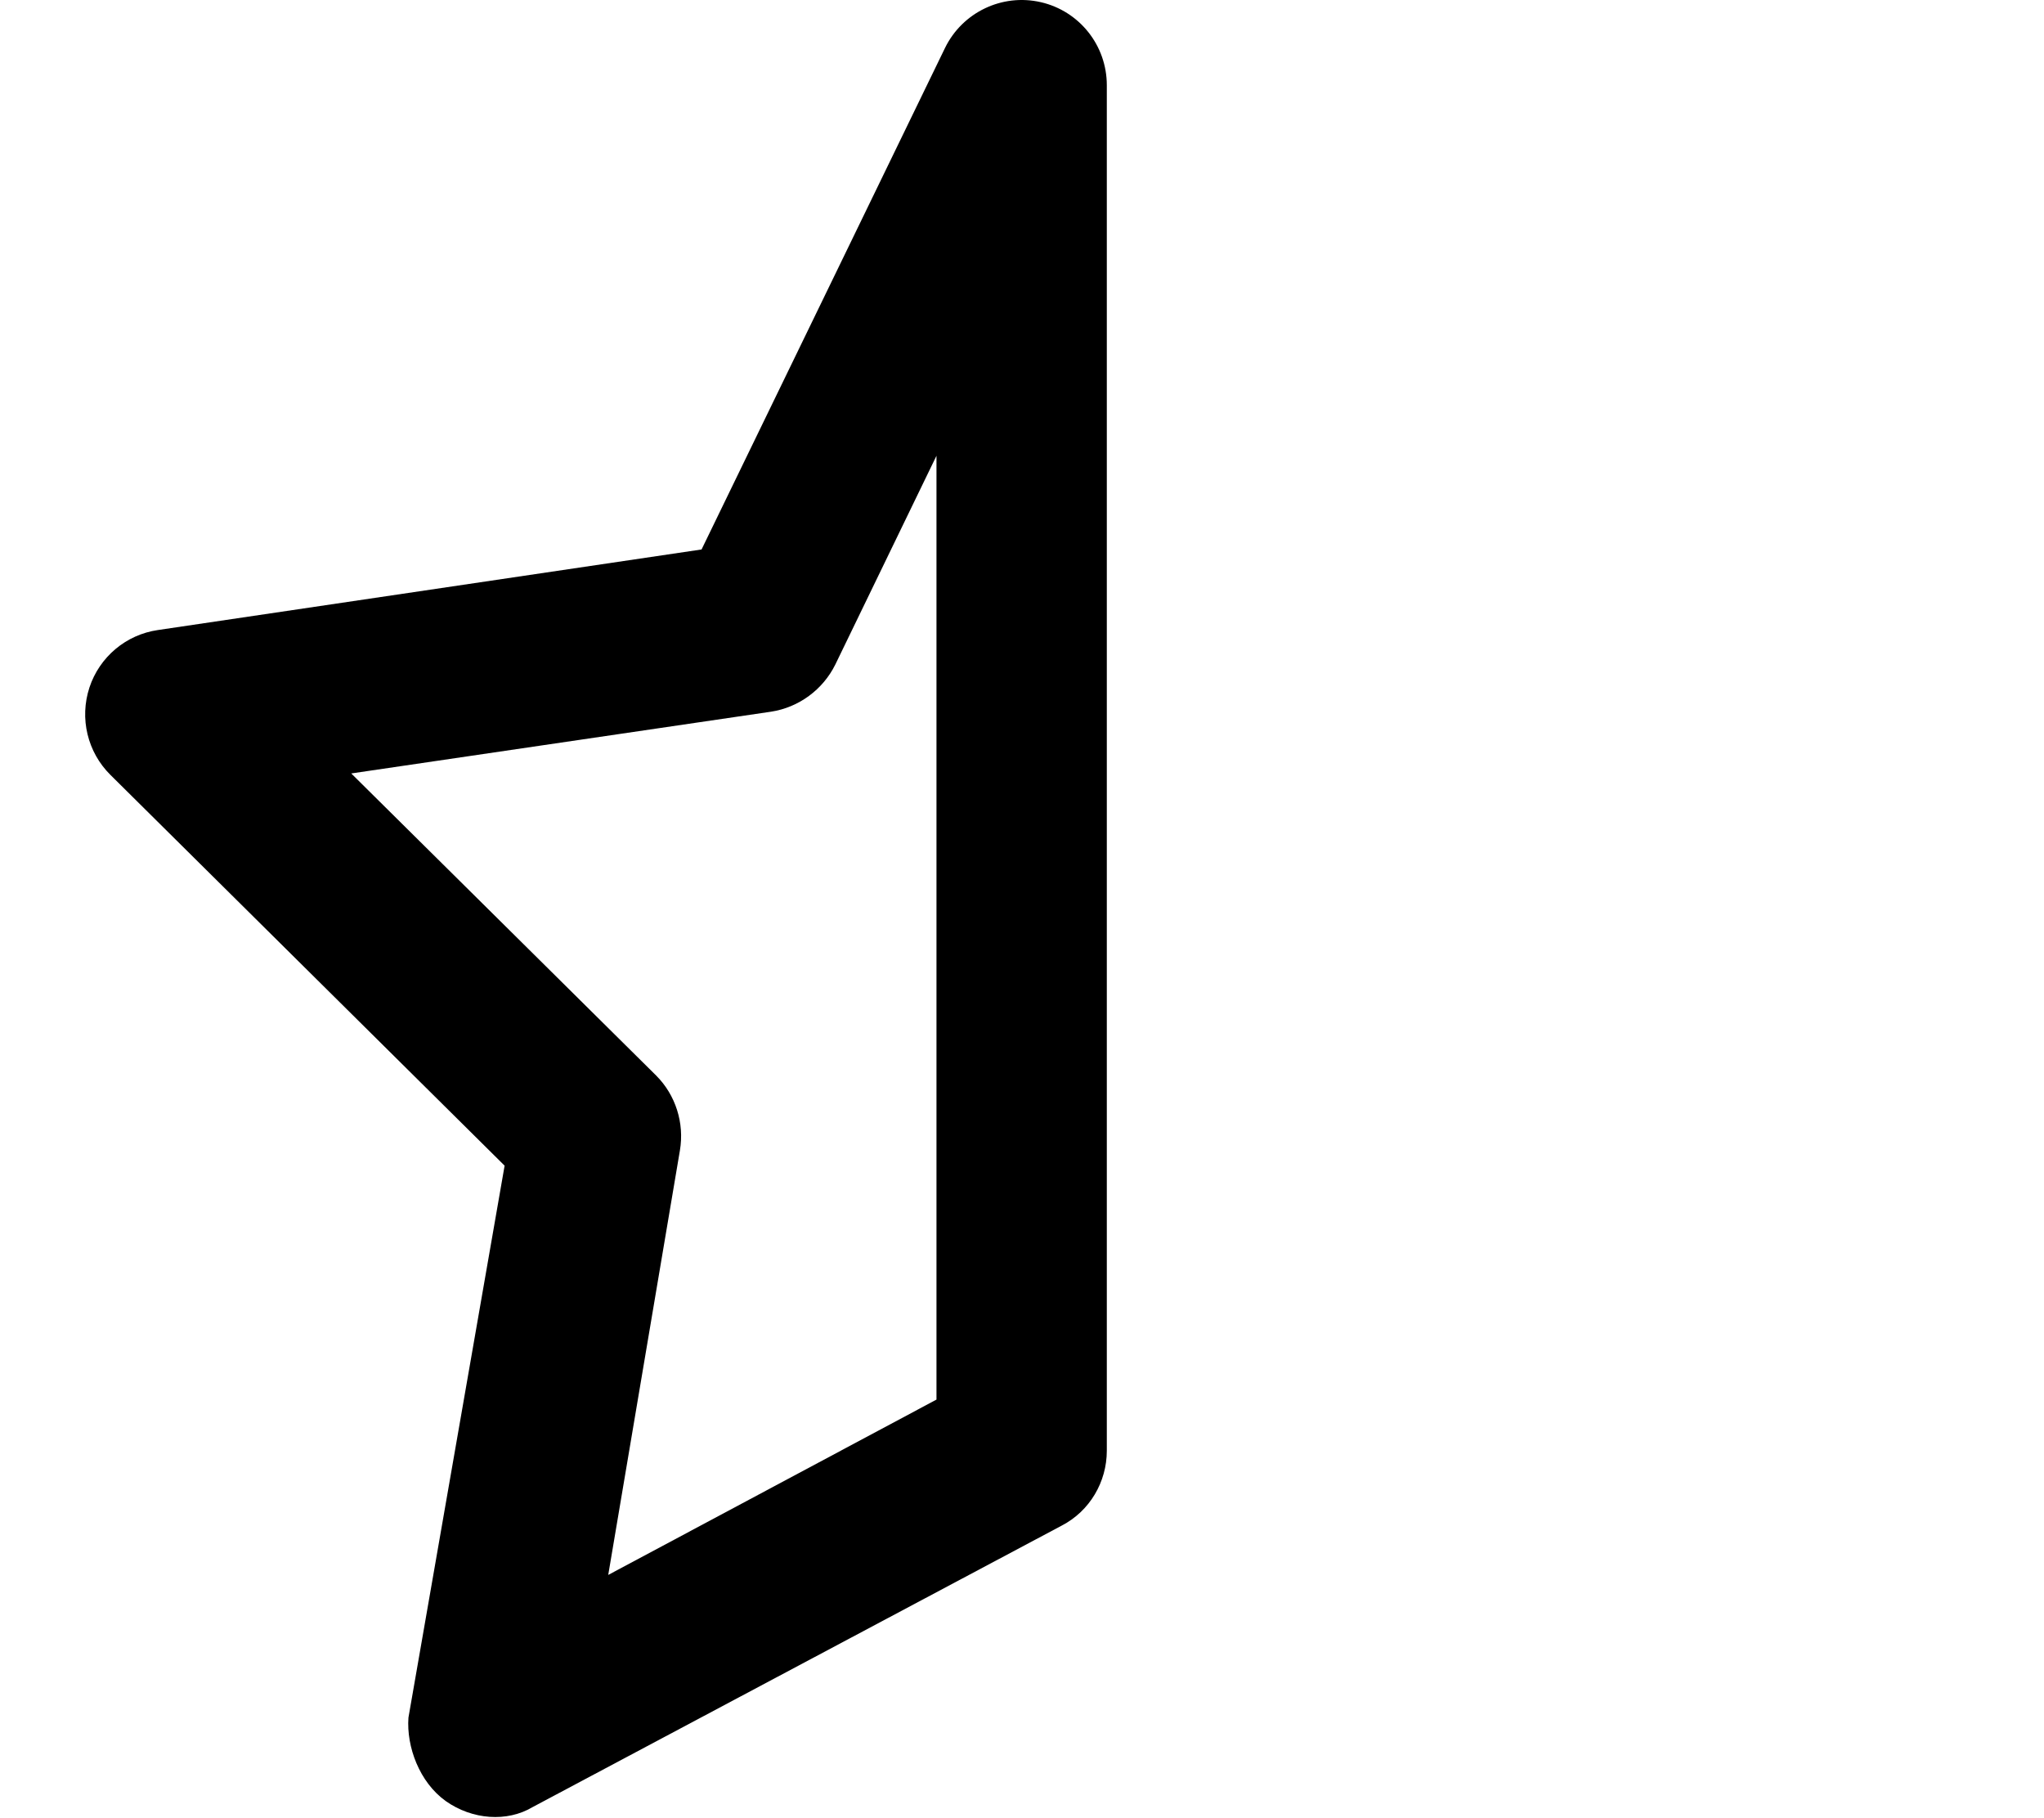
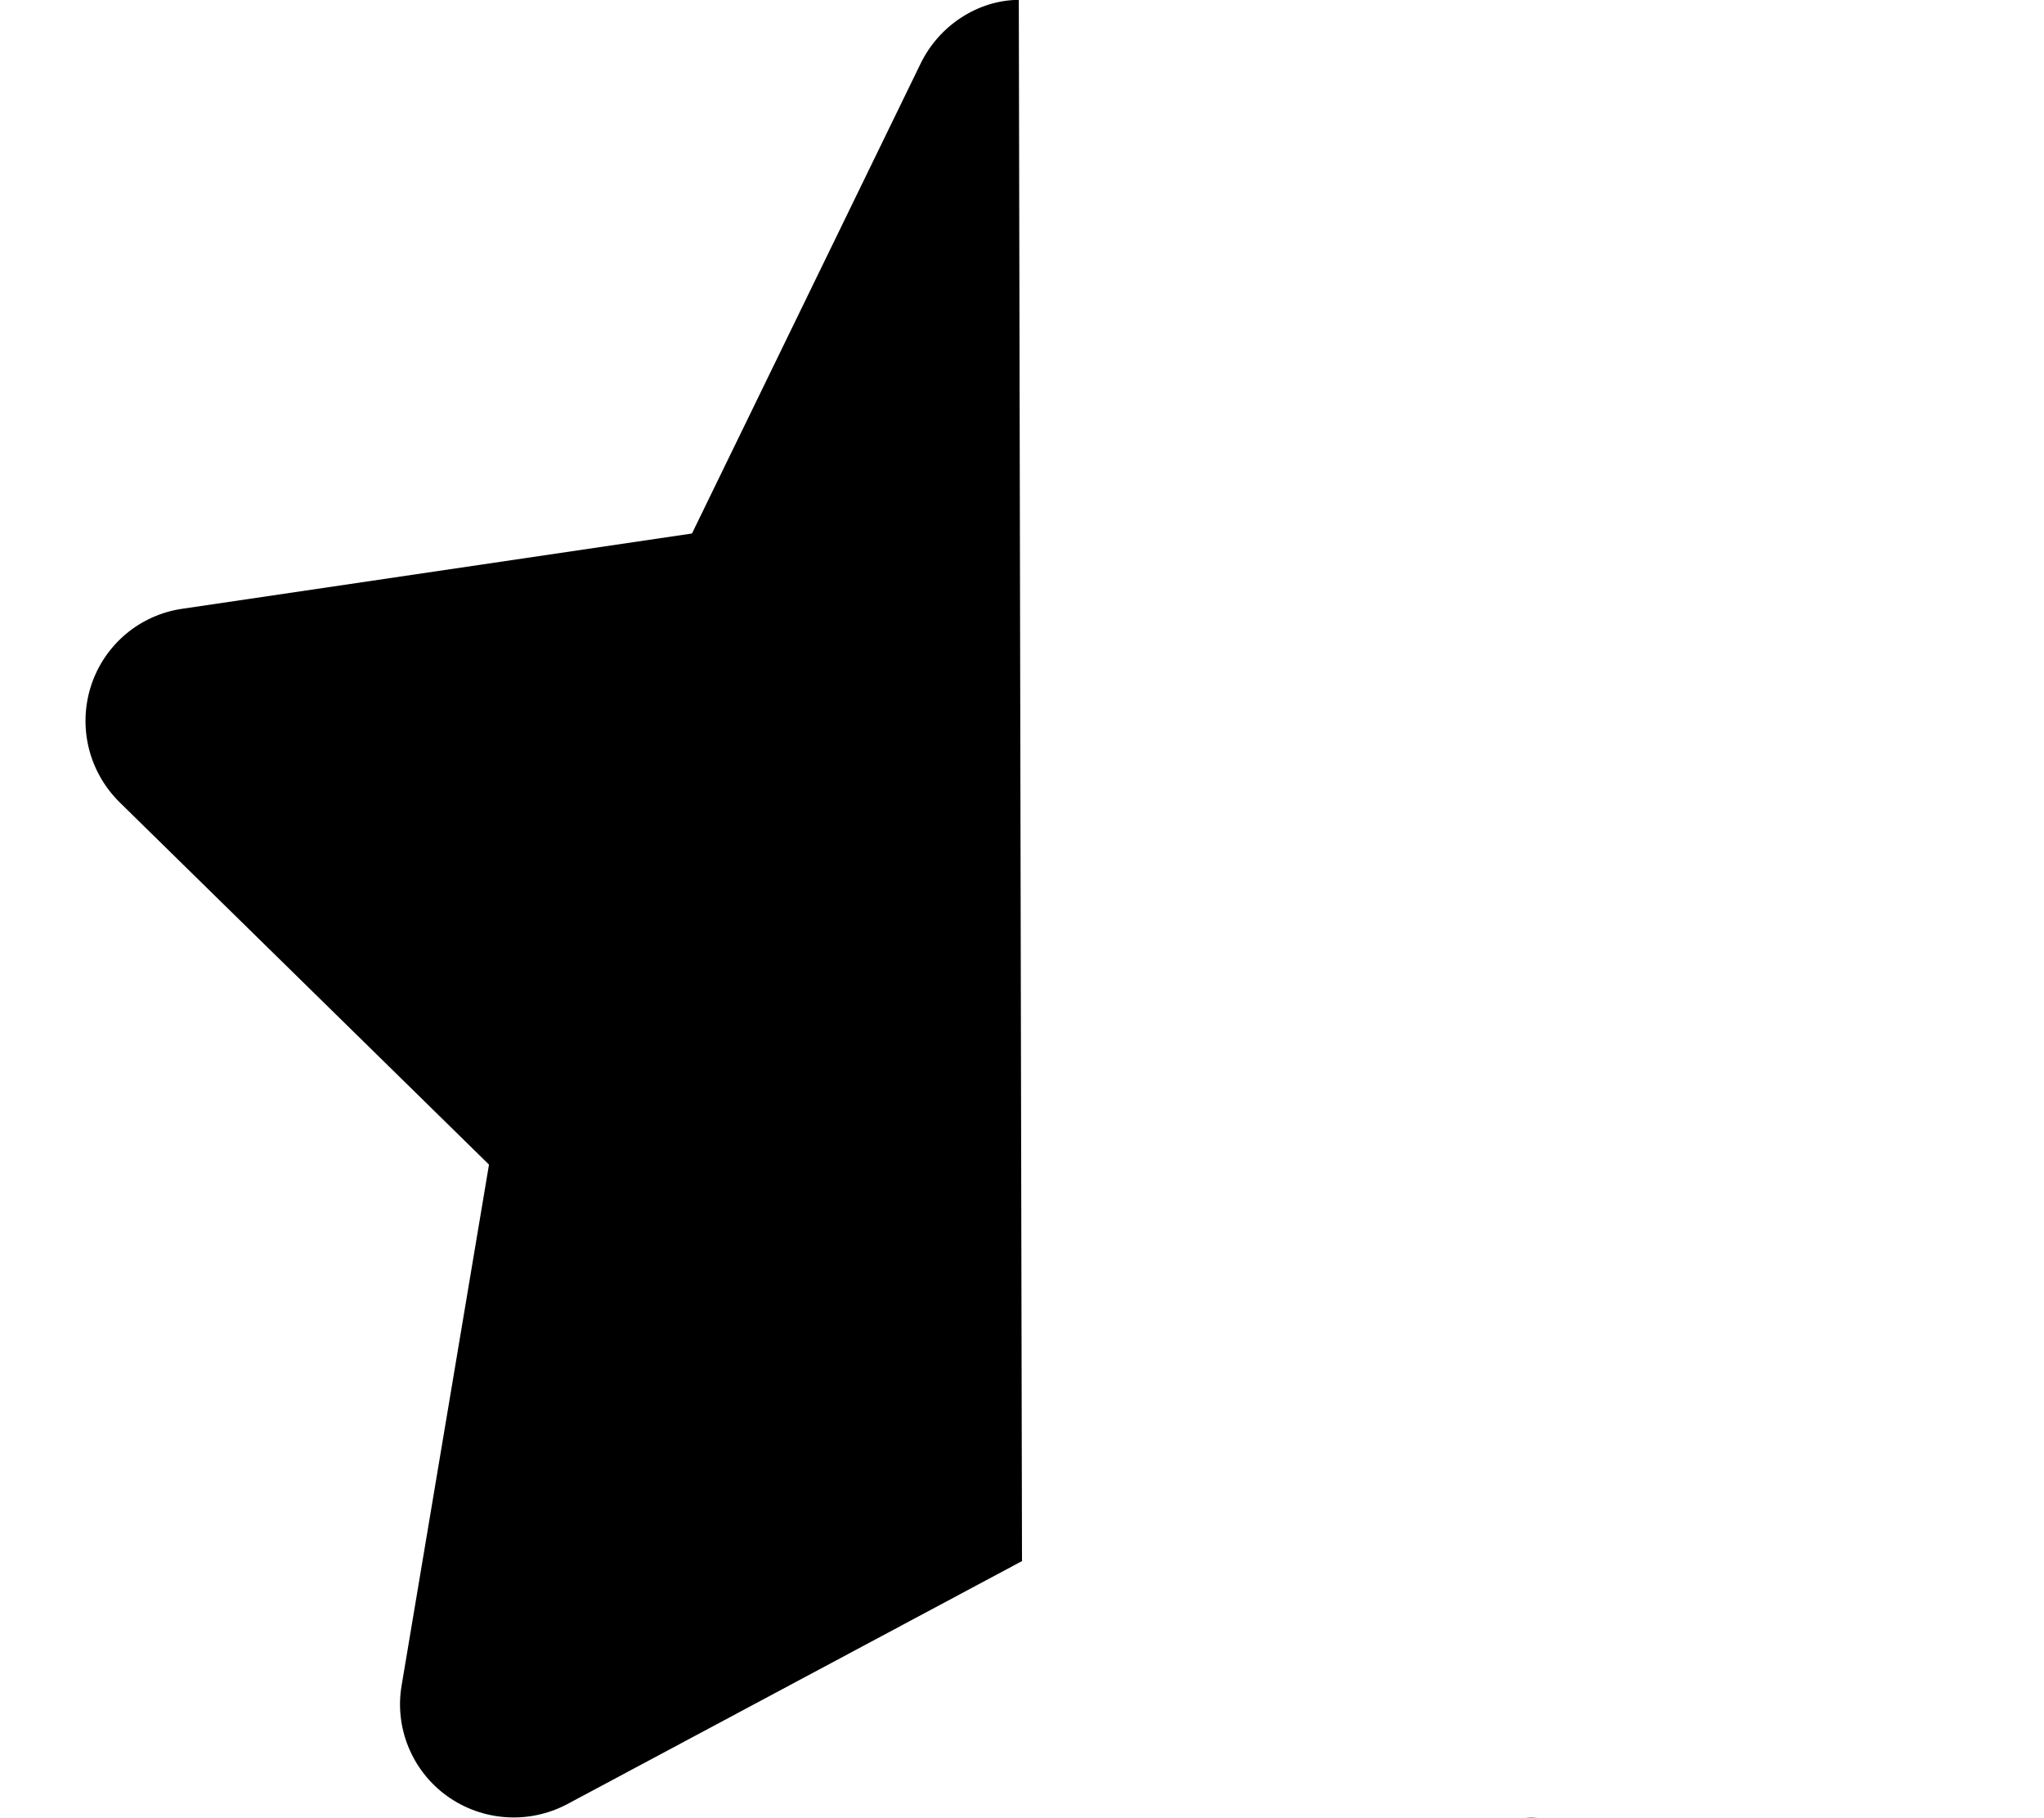
<svg xmlns="http://www.w3.org/2000/svg" viewBox="0 0 576 512">
-   <path d="M293.3 .612C304.2 3.118 311.9 12.82 311.9 24V408.7C311.9 417.5 307.1 425.7 299.2 429.8L150.1 509.1C142.9 513.4 133.1 512.7 125.6 507.4C118.2 502.1 114.5 492.1 115.1 483.9L142.2 328.4L31.11 218.3C24.65 211.9 22.36 202.4 25.2 193.7C28.03 185.1 35.5 178.8 44.49 177.5L197.7 154.8L266.3 13.52C271.2 3.46 282.4-1.893 293.3 .613L293.3 .612zM263.9 128.4L235.4 187.2C231.9 194.3 225.1 199.3 217.3 200.5L98.98 217.9L184.9 303C190.4 308.5 192.9 316.4 191.6 324.1L171.4 443.7L263.9 394.3L263.9 128.4z" />
+   <path d="M288 439.8L159.8 508.3C149 514 135.9 513.1 126 506C116.1 498.9 111.1 486.7 113.2 474.7L137.8 328.1L33.58 225.9C24.97 217.3 21.91 204.7 25.69 193.1C29.46 181.6 39.43 173.2 51.42 171.5L195 150.3L259.4 17.97C264.7 6.995 275.8 .013 287.1-.039L288 439.8zM433.2 512C432.1 512.1 431 512.1 429.9 512H433.2z" />
</svg>
